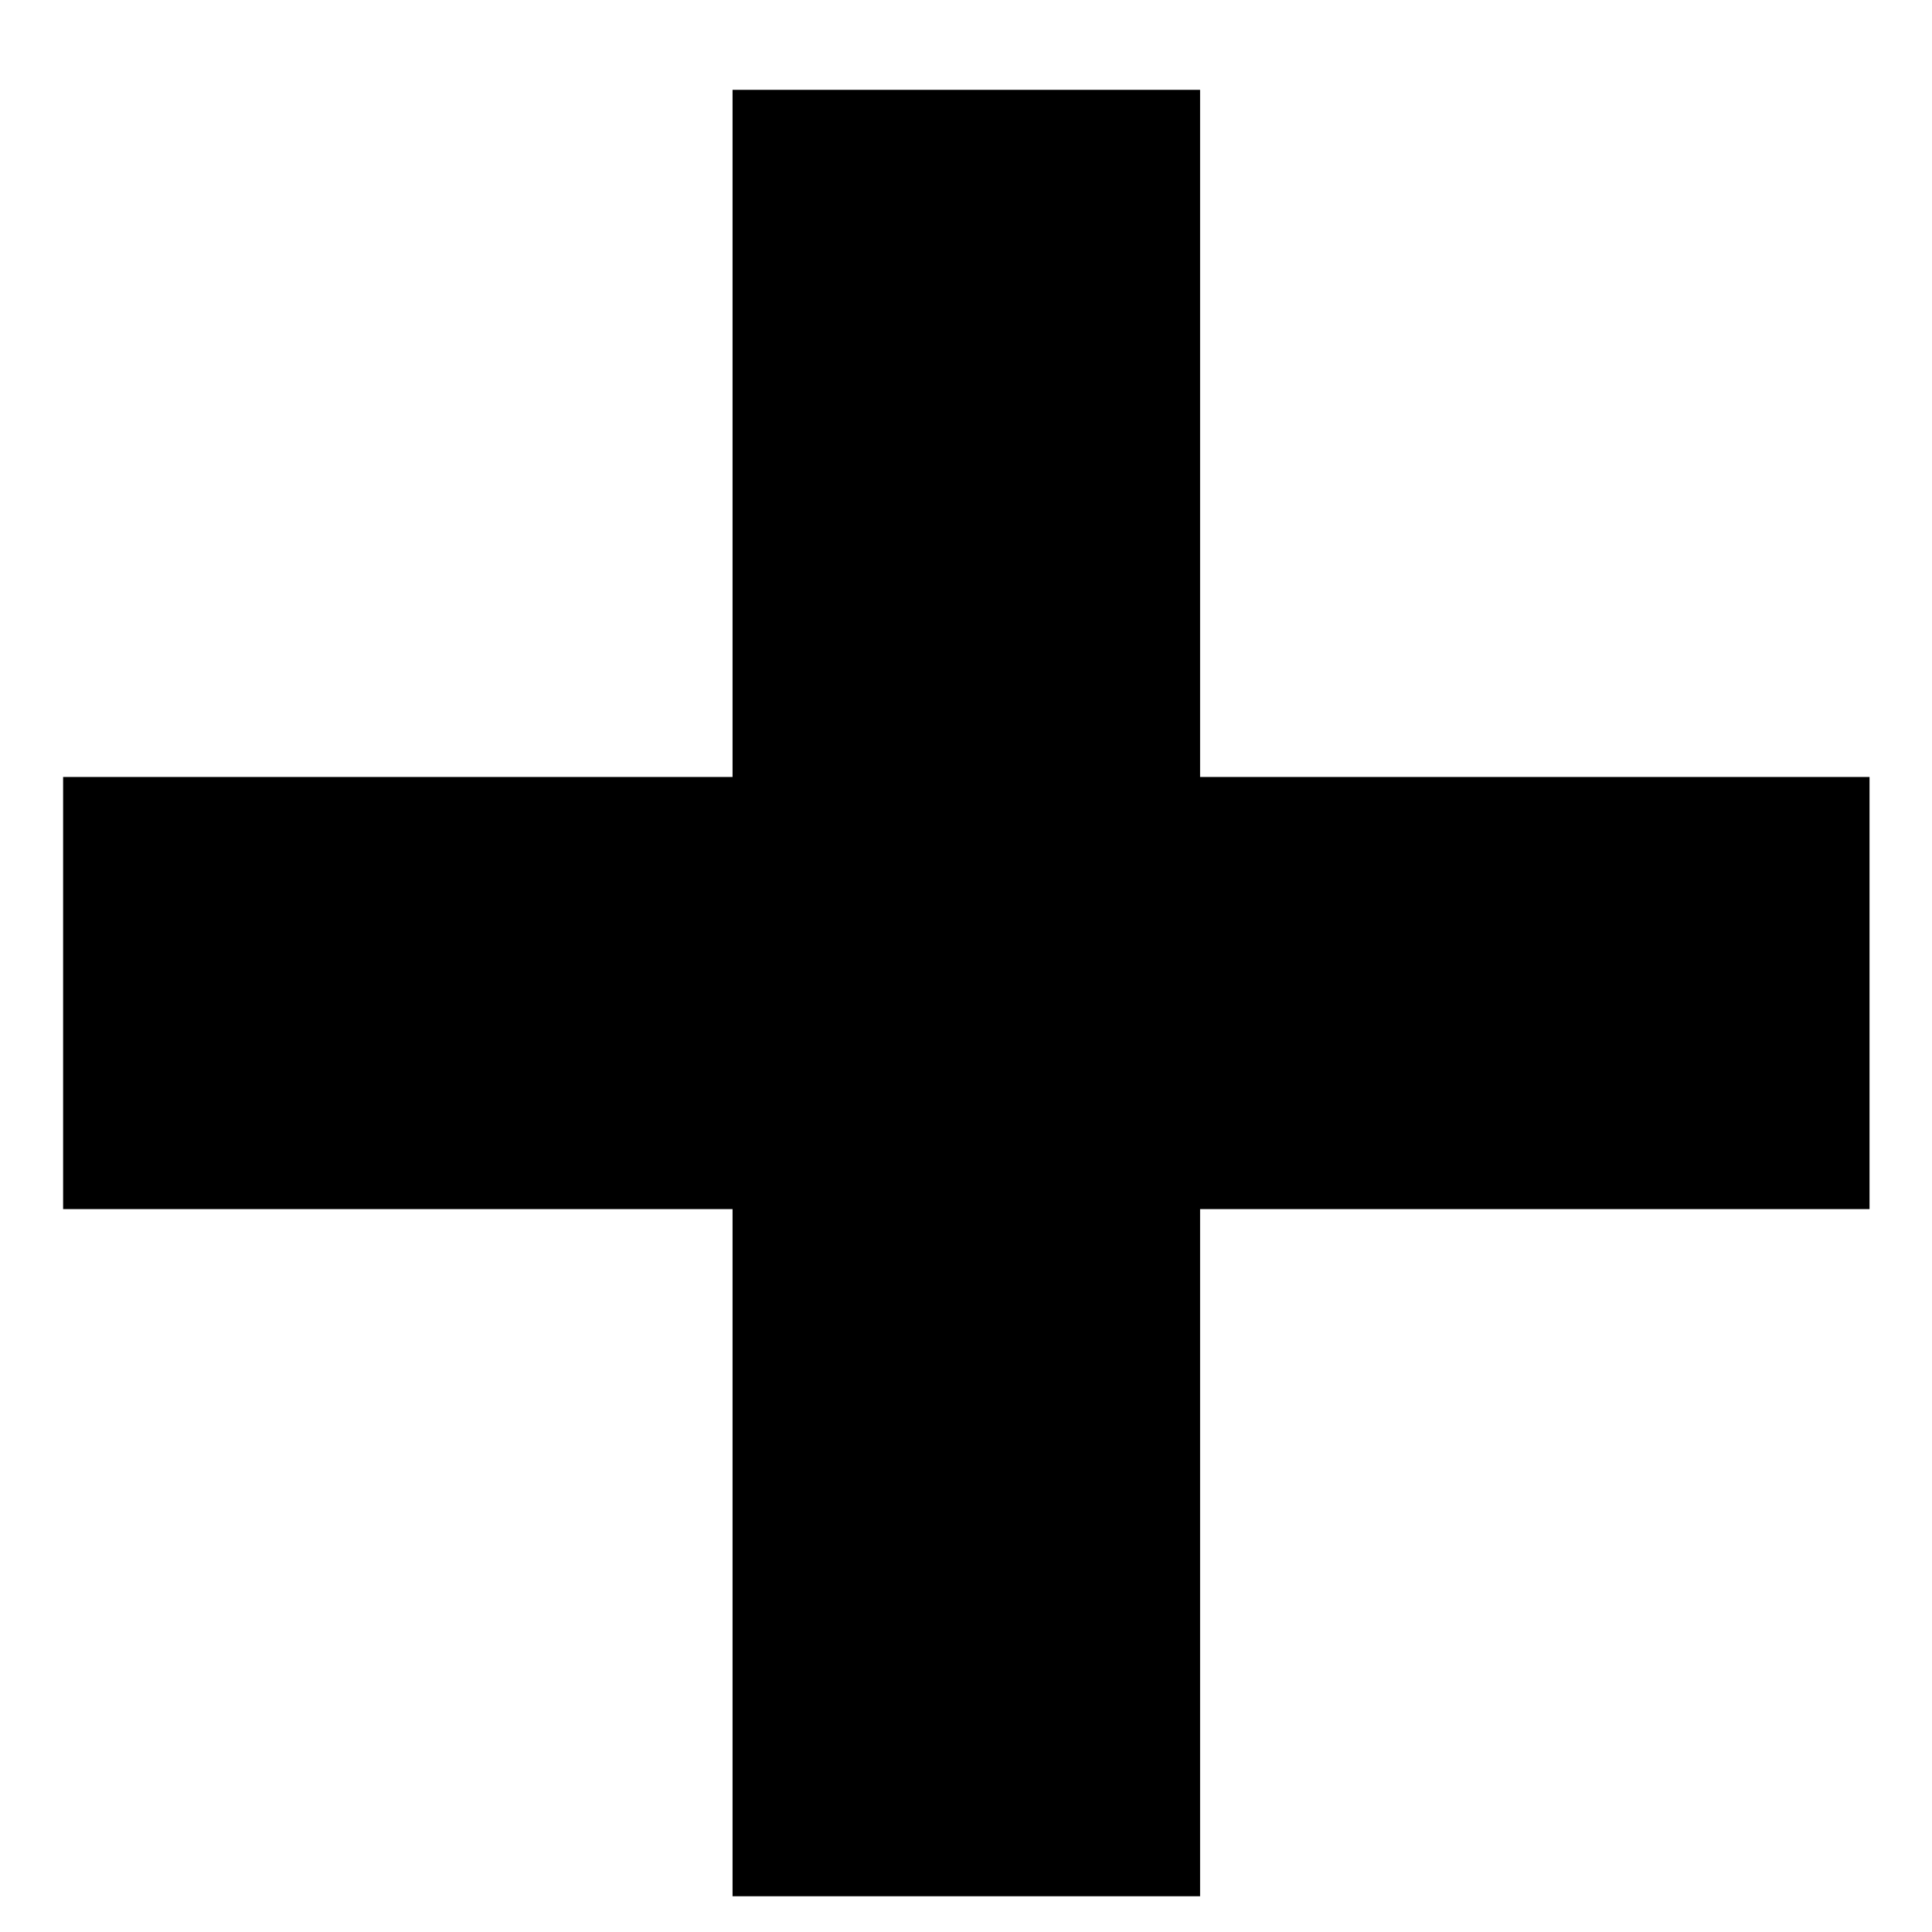
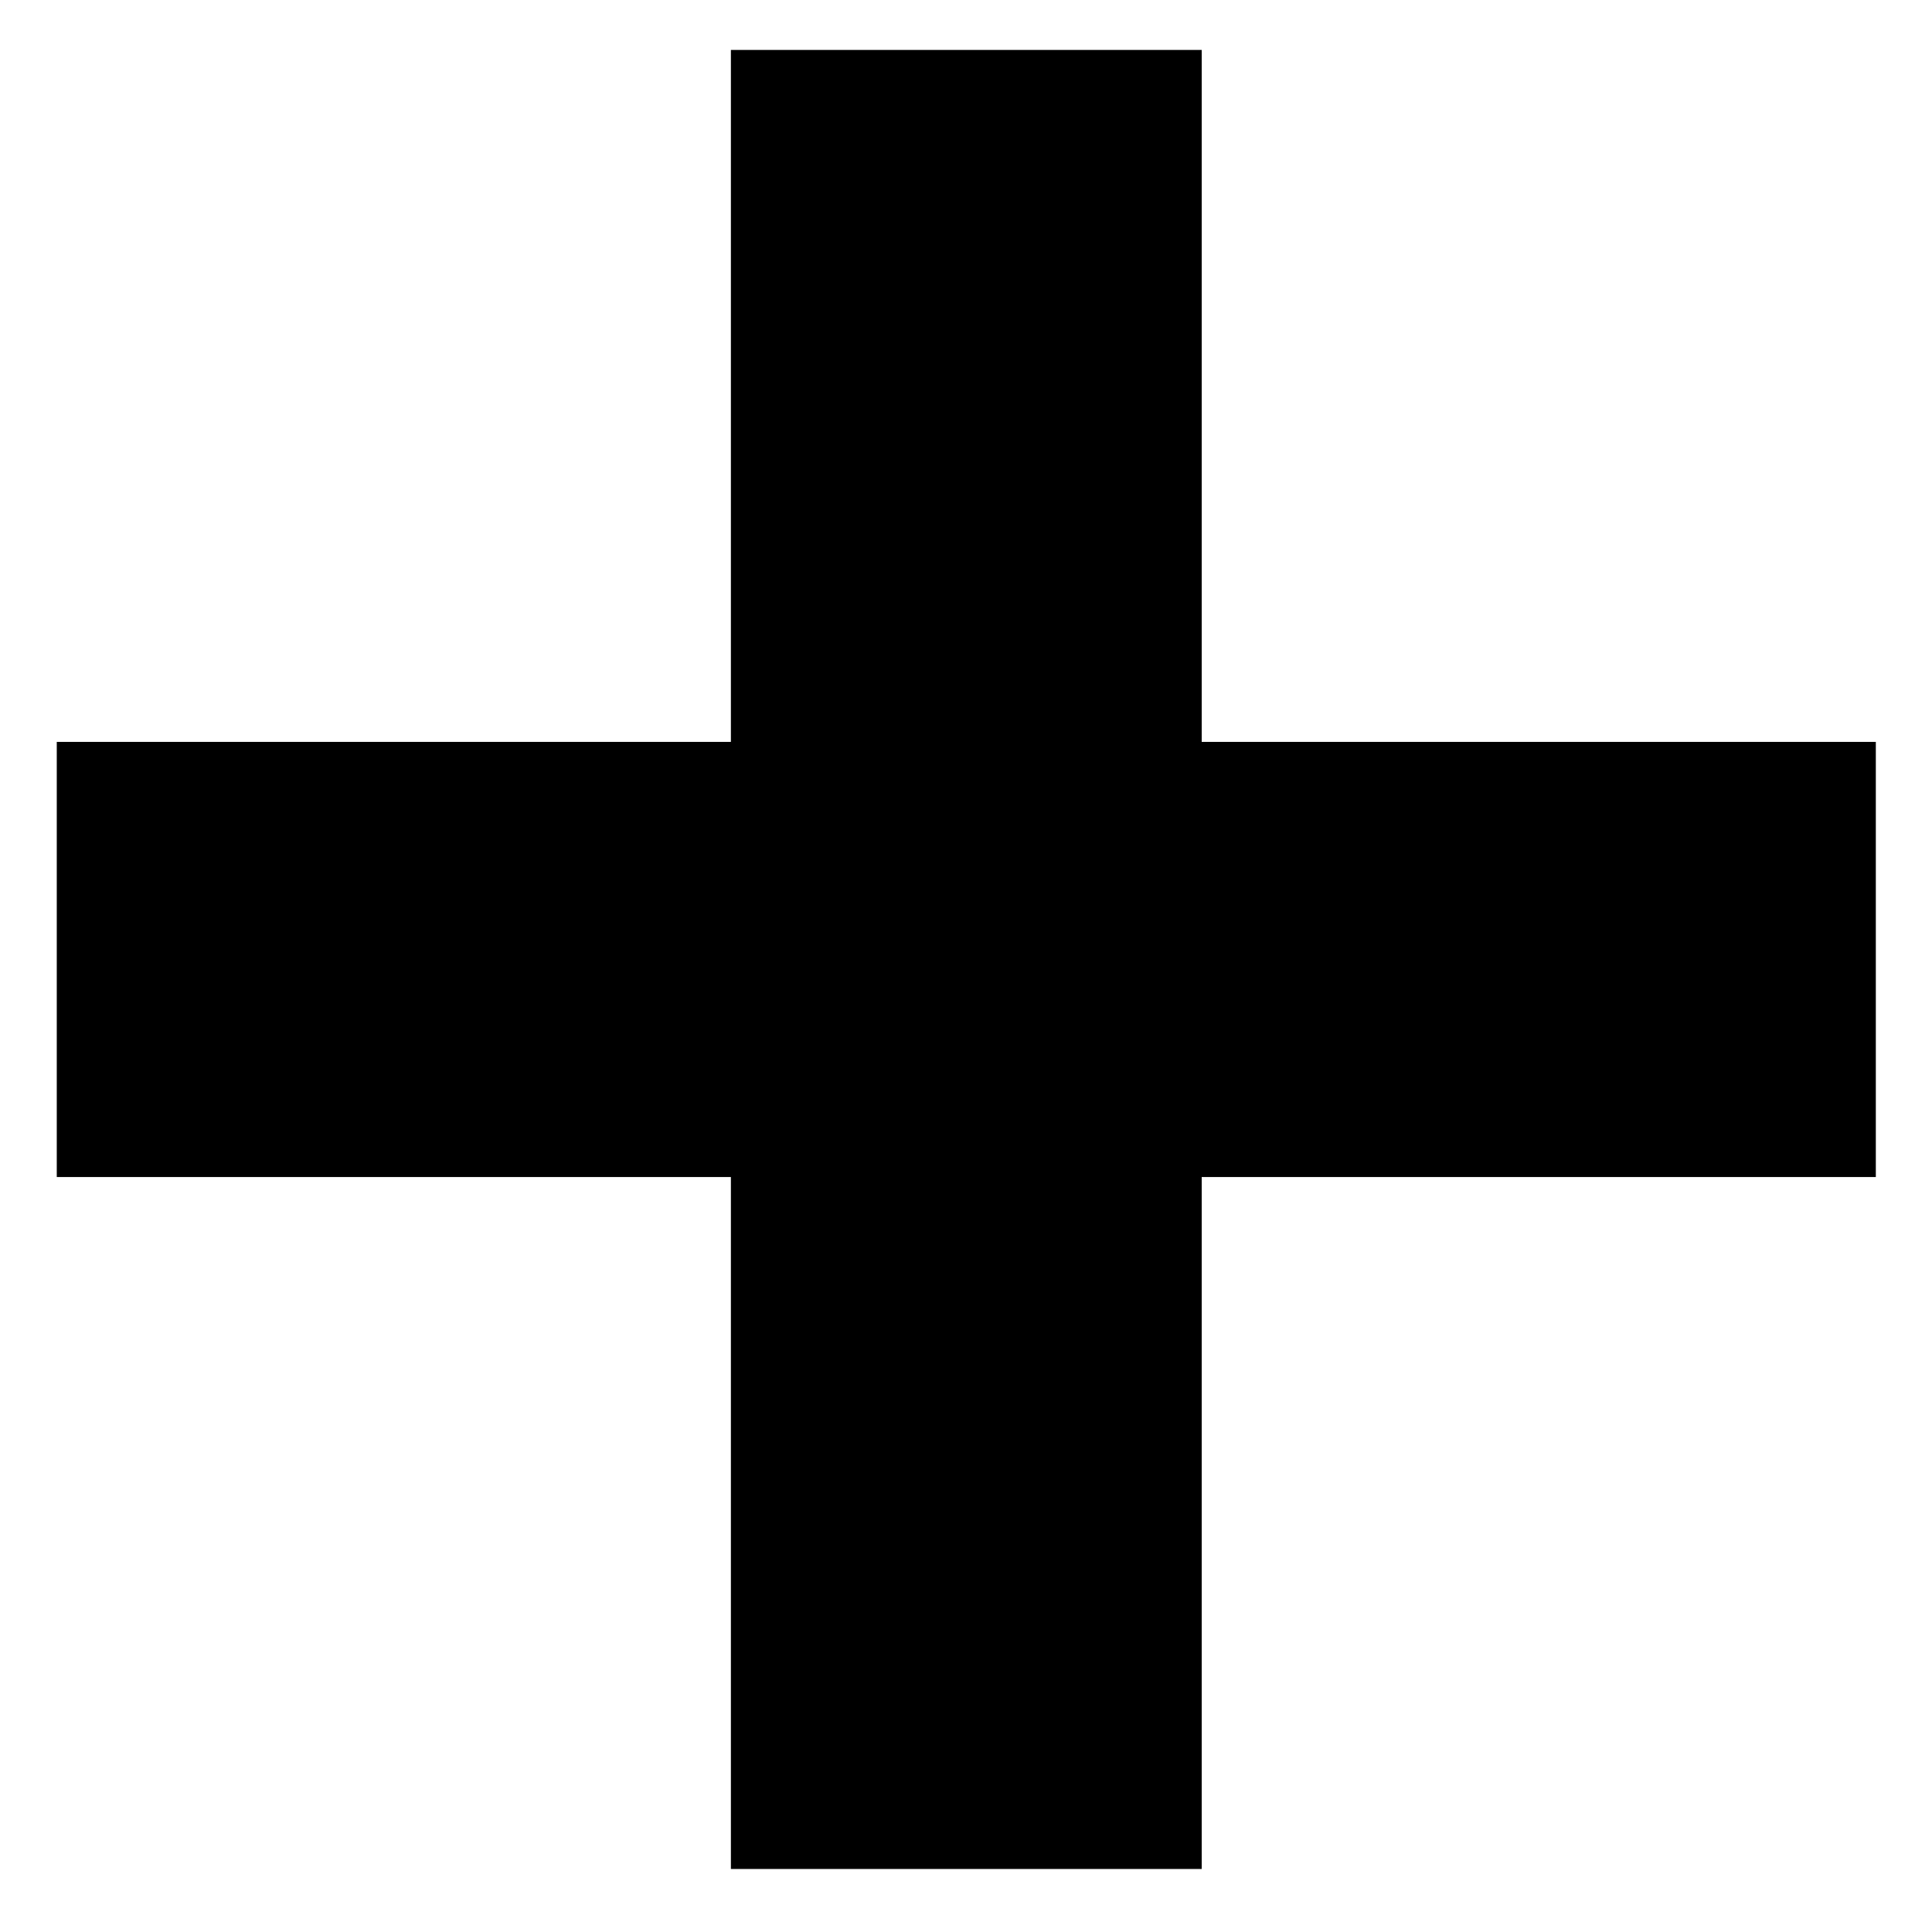
- <svg xmlns="http://www.w3.org/2000/svg" width="12" height="12" viewBox="0 0 12 12" fill="none">
-   <path d="M11.612 7.51H7.454V11.778H4.55V7.51H0.392V4.826H4.55V0.558H7.454V4.826H11.612V7.51Z" fill="black" />
+ <svg xmlns="http://www.w3.org/2000/svg" width="13" height="13" viewBox="0 0 13 13" fill="none">
+   <path d="M12.622 7.92H8.086V12.576H4.918V7.92H0.382V4.992H4.918V0.336H8.086V4.992H12.622V7.92Z" fill="black" />
</svg>
